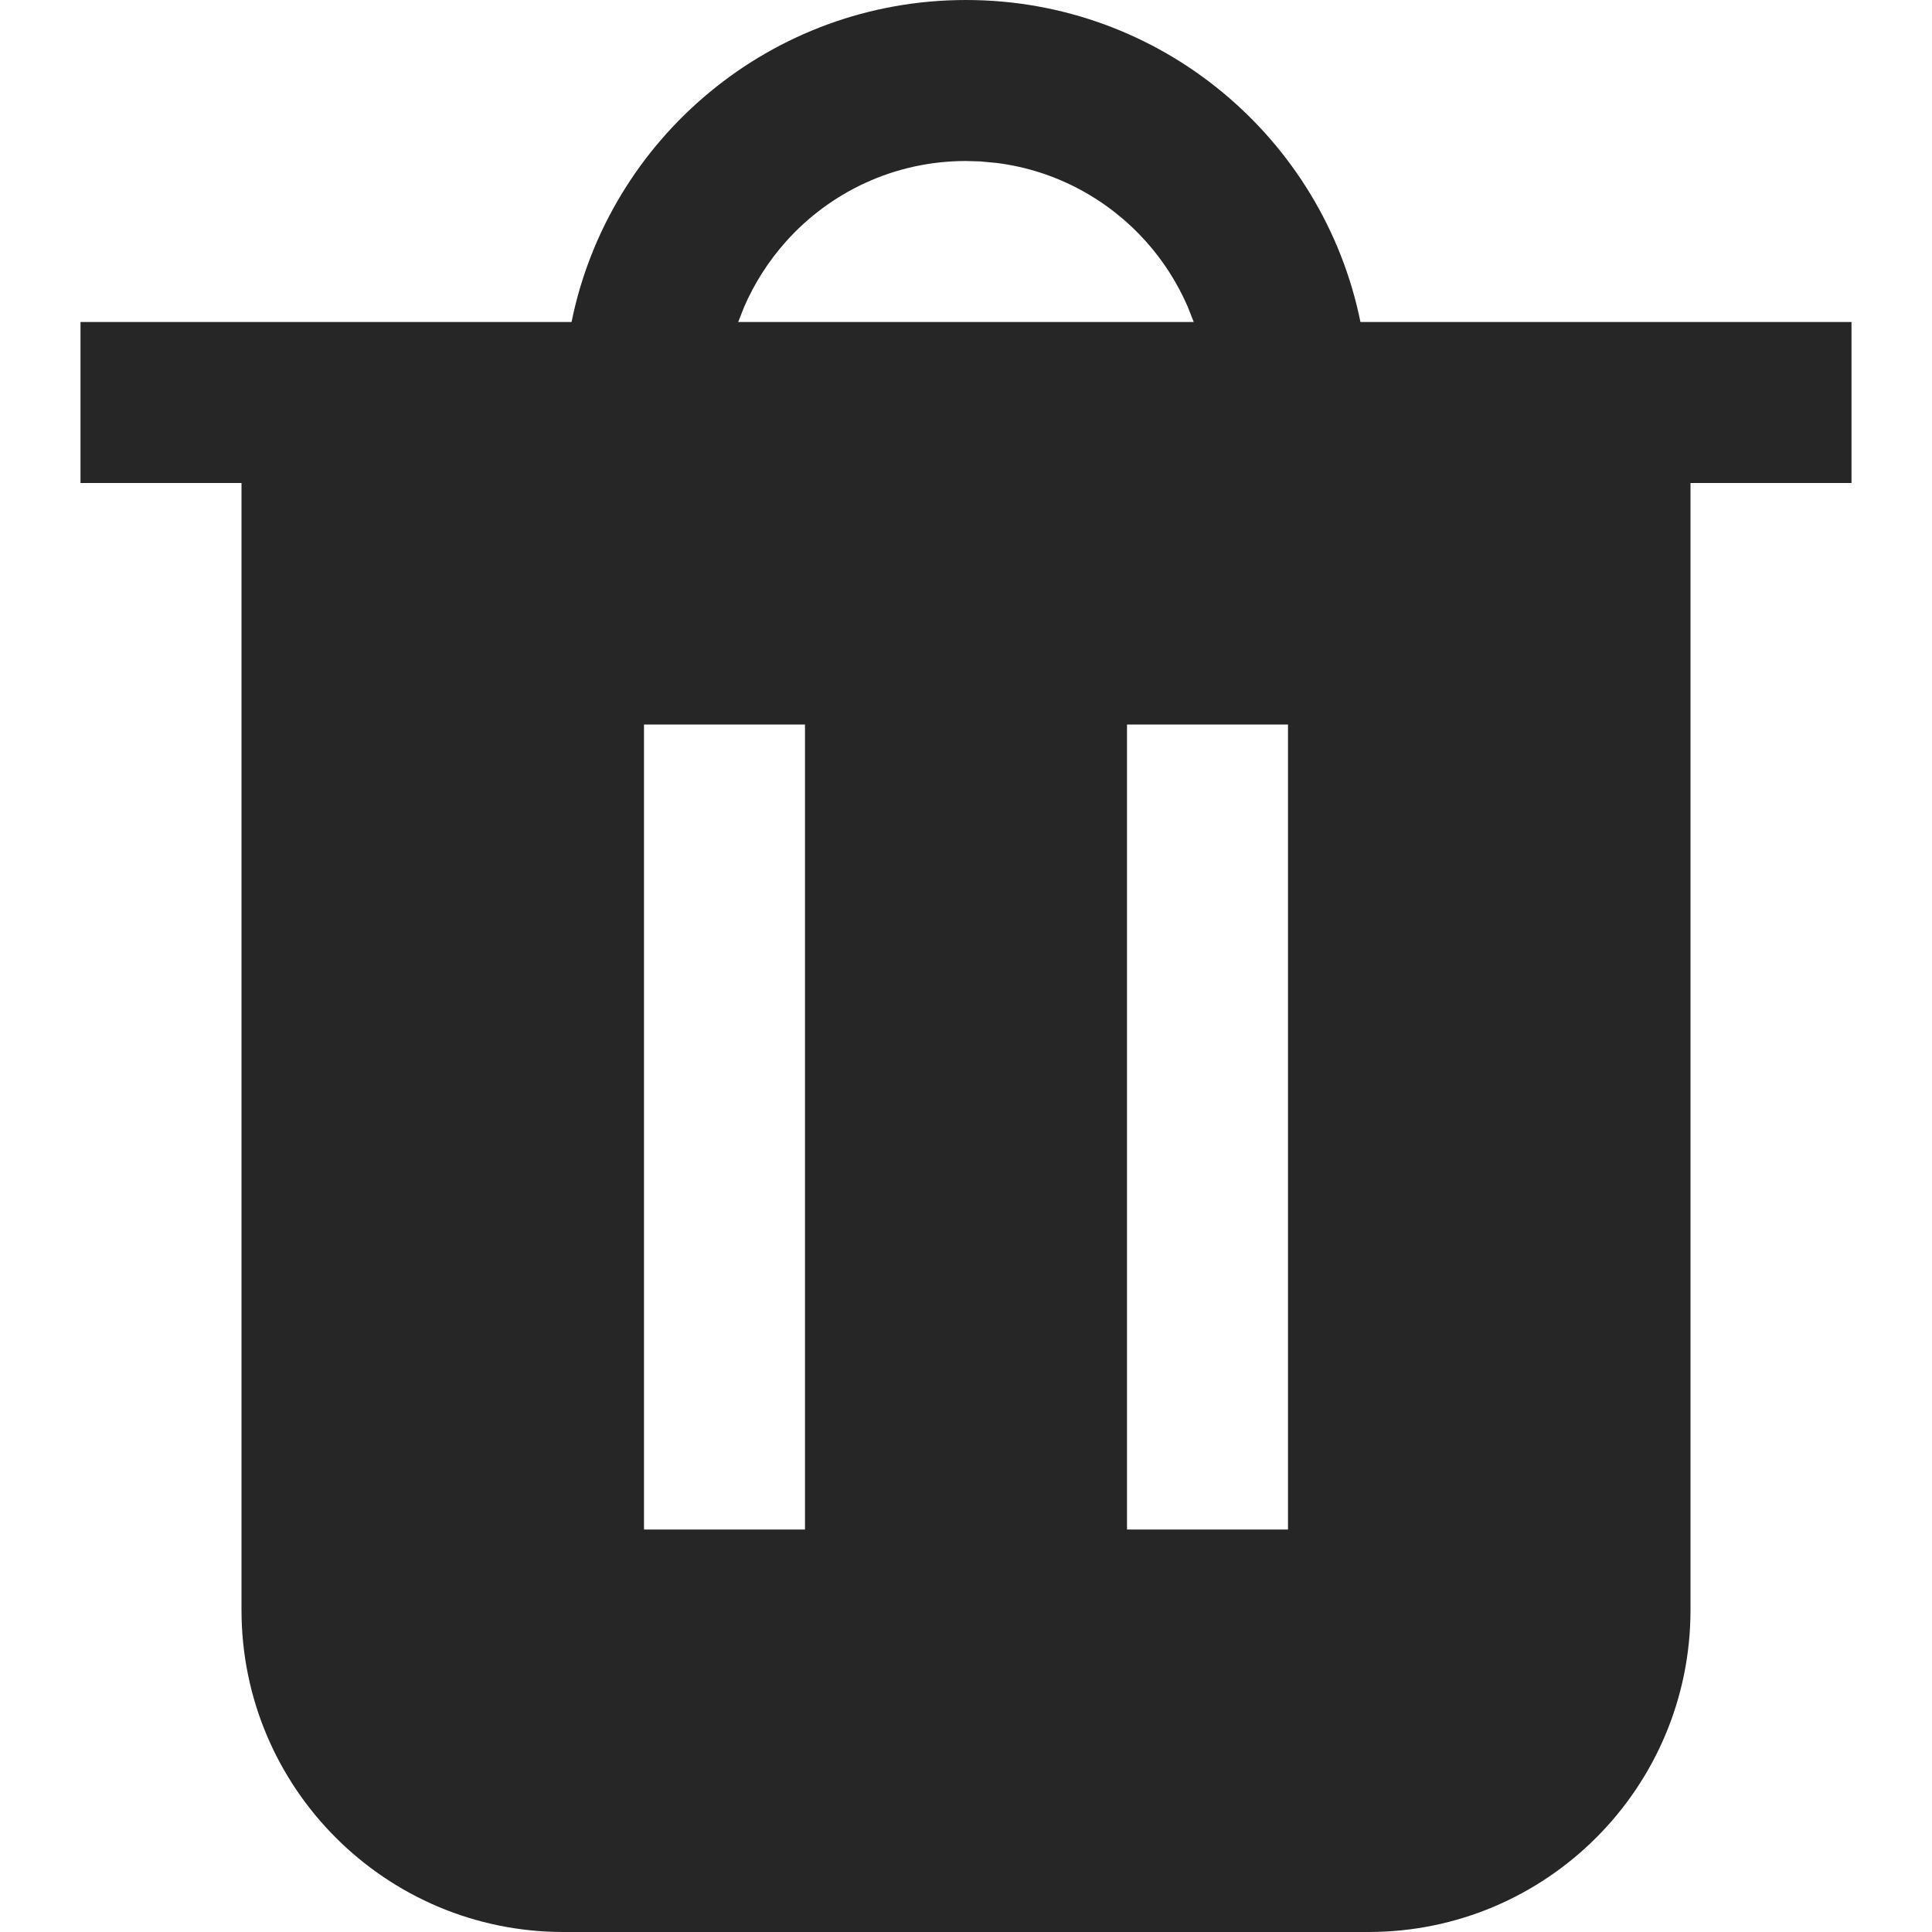
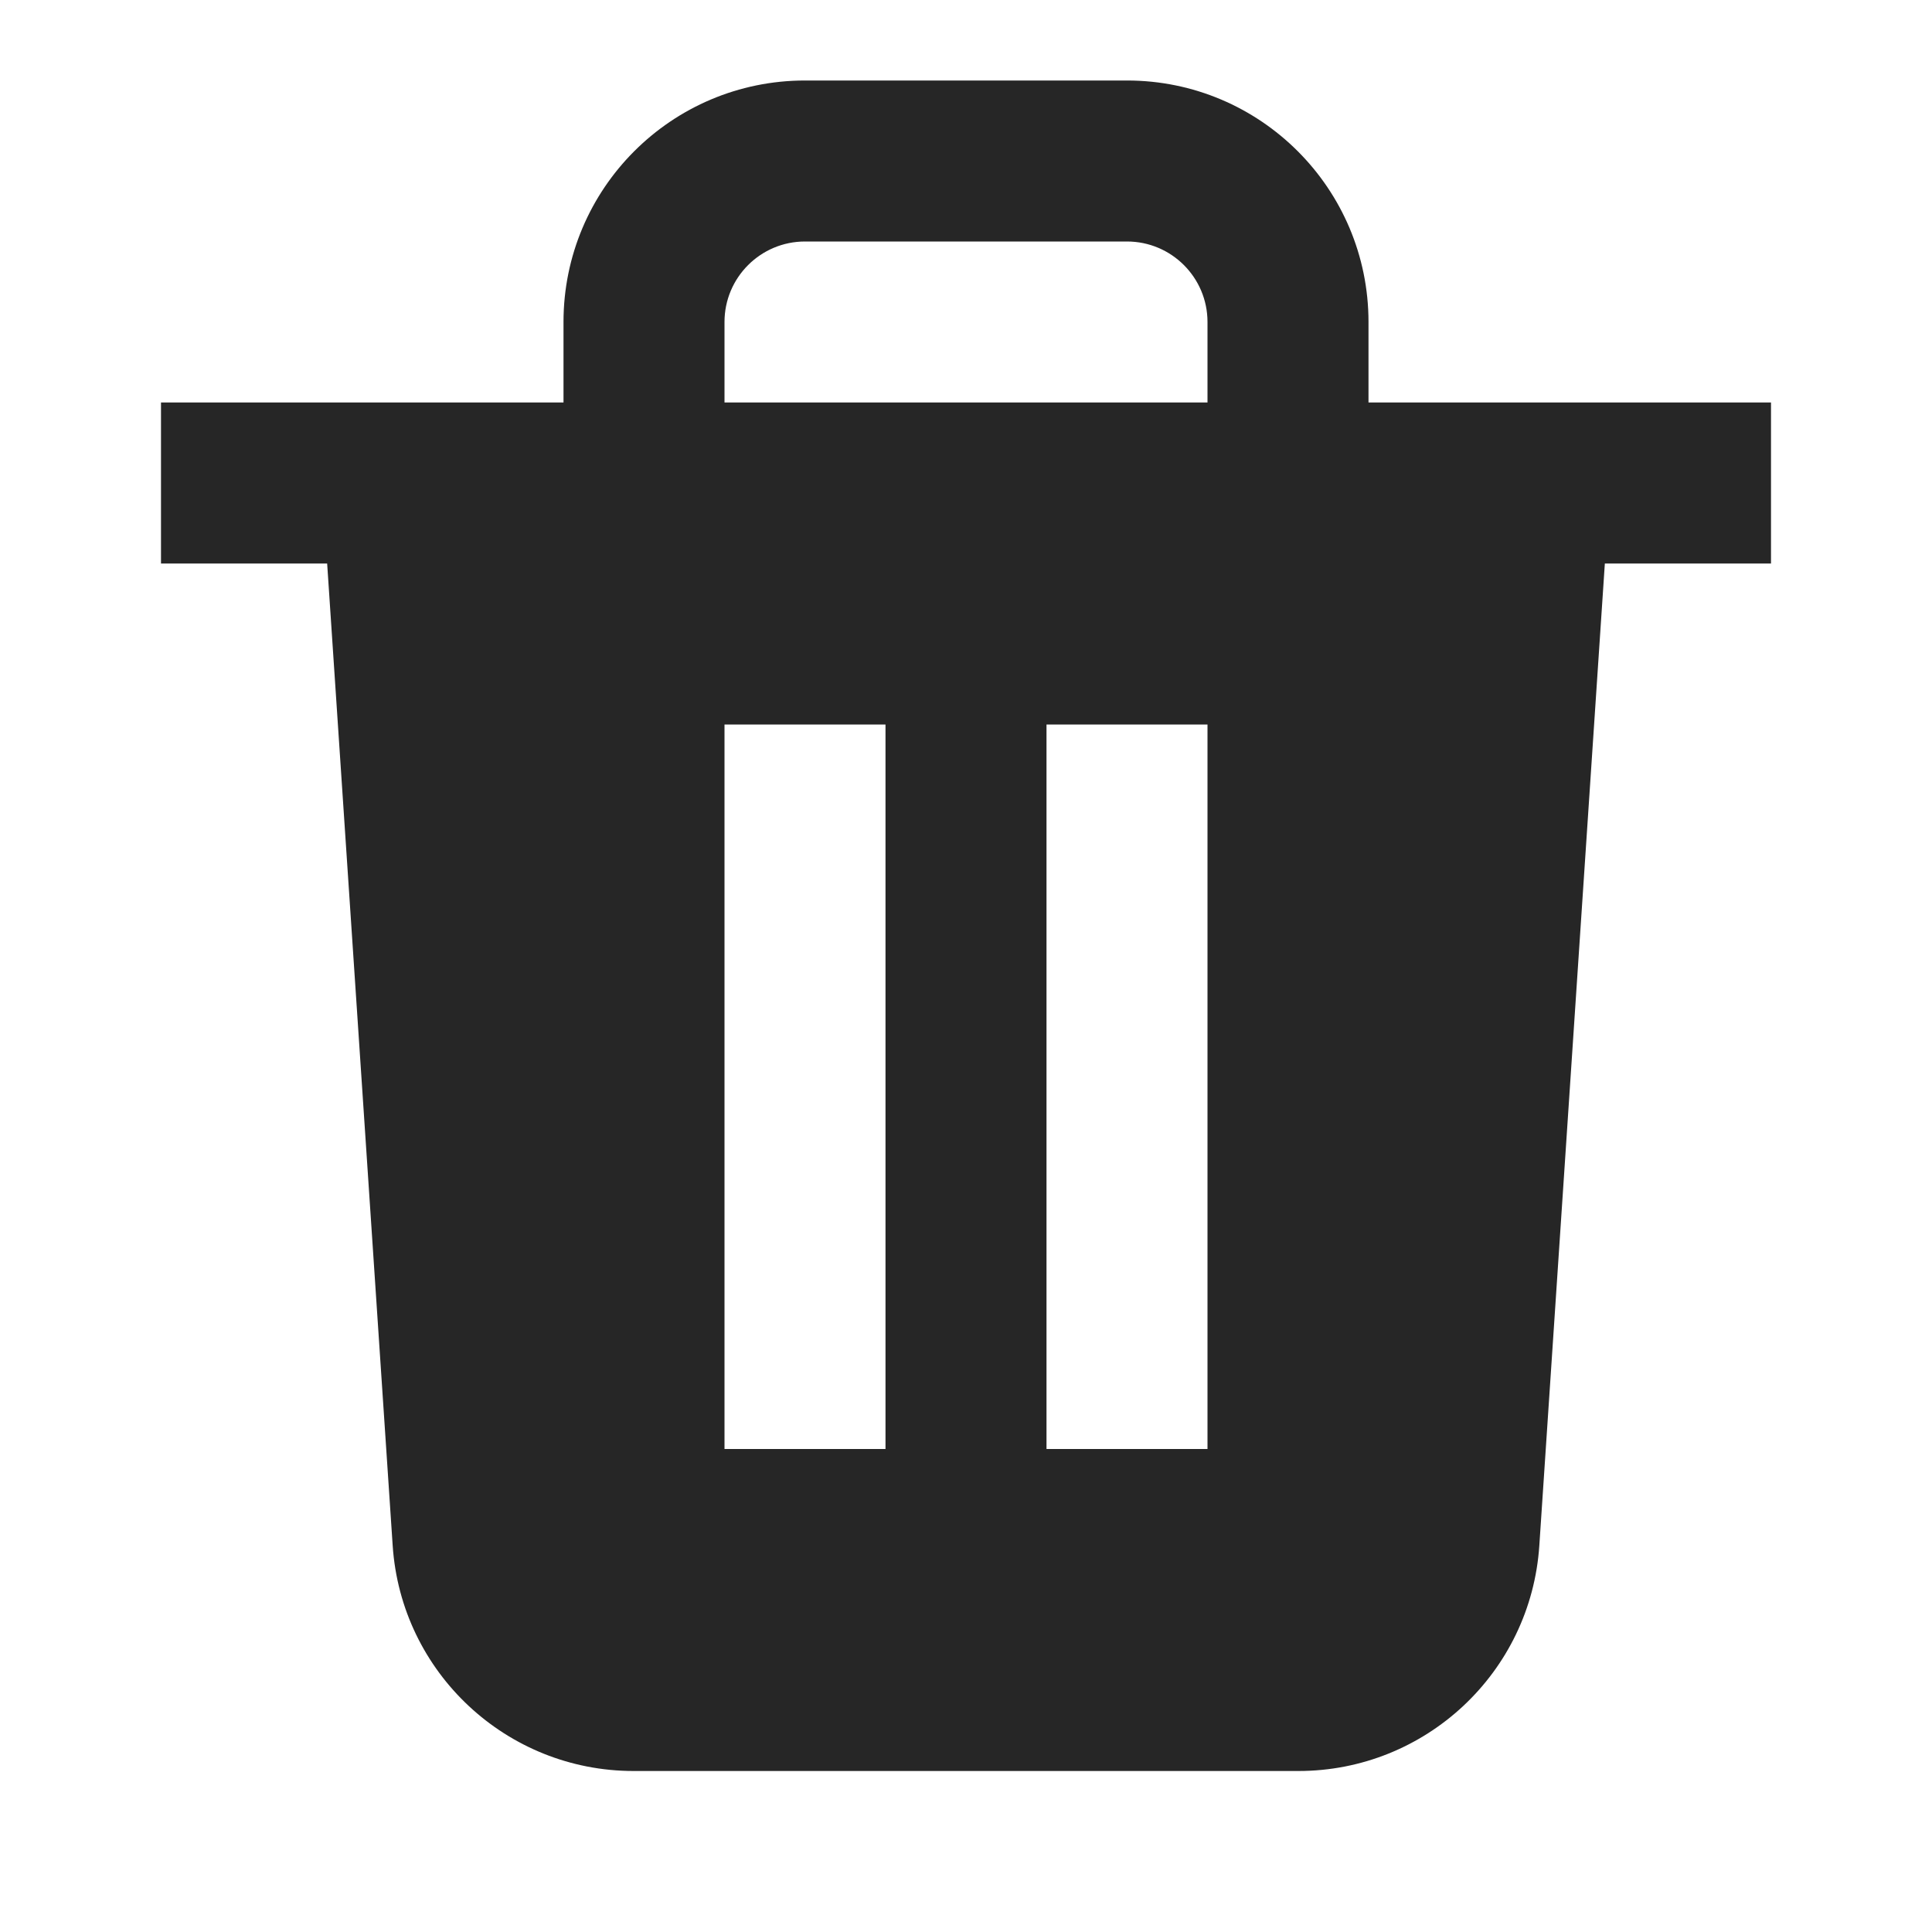
<svg xmlns="http://www.w3.org/2000/svg" width="24" height="24" viewBox="0 0 24 24" fill="none">
-   <path fill-rule="evenodd" clip-rule="evenodd" d="M12 0C14.419 0 16.437 1.718 16.9 4L23 4V6H21V20C21 22.209 19.209 24 17 24H7C4.791 24 3 22.209 3 20V6H1V4L7.1 4C7.563 1.718 9.581 0 12 0ZM9.669 4H9.17L9.242 3.817C9.372 3.516 9.549 3.241 9.764 3C10.313 2.386 11.111 2 12 2L12.176 2.005L12.379 2.024C13.114 2.116 13.766 2.475 14.236 3C14.449 3.238 14.624 3.51 14.753 3.807L14.829 4H14.308H14.26H13.733H10.267H9.706H9.669ZM10 9V19H8V9H10ZM16 9V19H14V9H16Z" fill="#262626" />
+   <path fill-rule="evenodd" clip-rule="evenodd" d="M7 5V4C7 2.343 8.343 1 10 1H14C15.657 1 17 2.343 17 4V5H22V7H19.936L19.122 19.2C19.017 20.776 17.708 22 16.129 22H7.871C6.292 22 4.983 20.776 4.878 19.2L4.064 7H2V5H7ZM9 4C9 3.448 9.448 3 10 3H14C14.552 3 15 3.448 15 4V5H9V4ZM9 9V18H11V9H9ZM13 9V18H15V9H13Z" fill="#262626" />
</svg>
